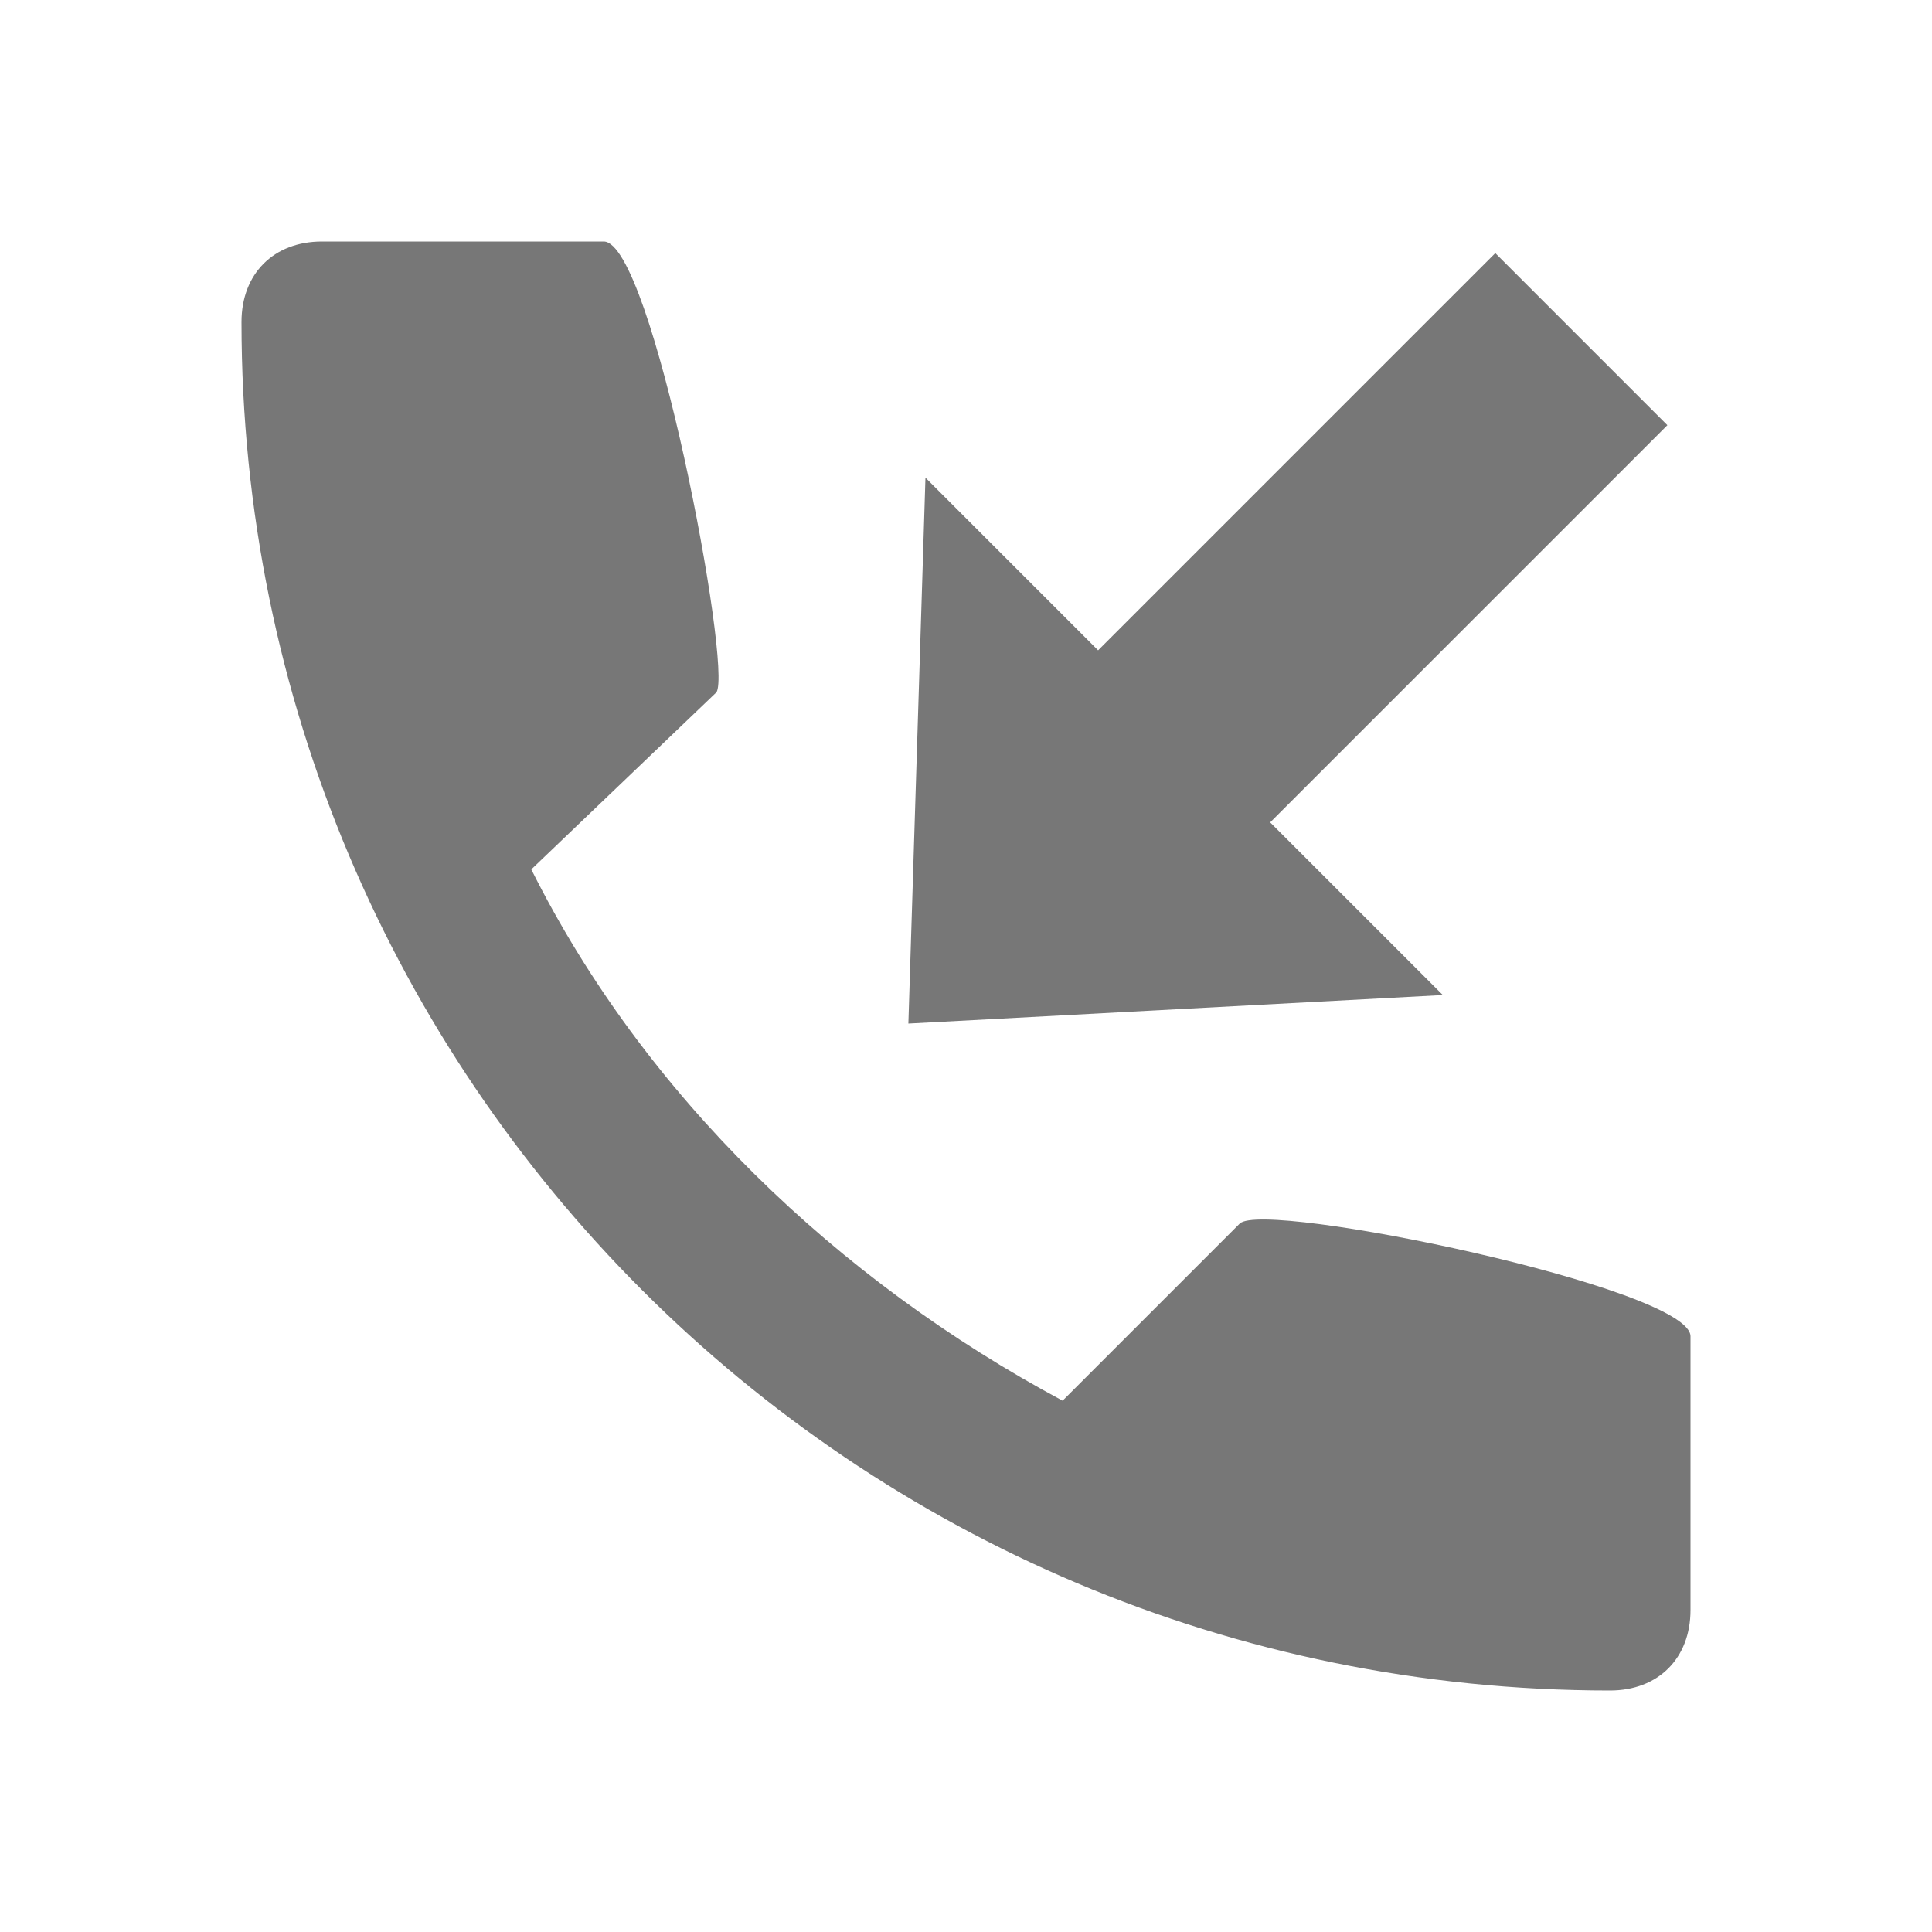
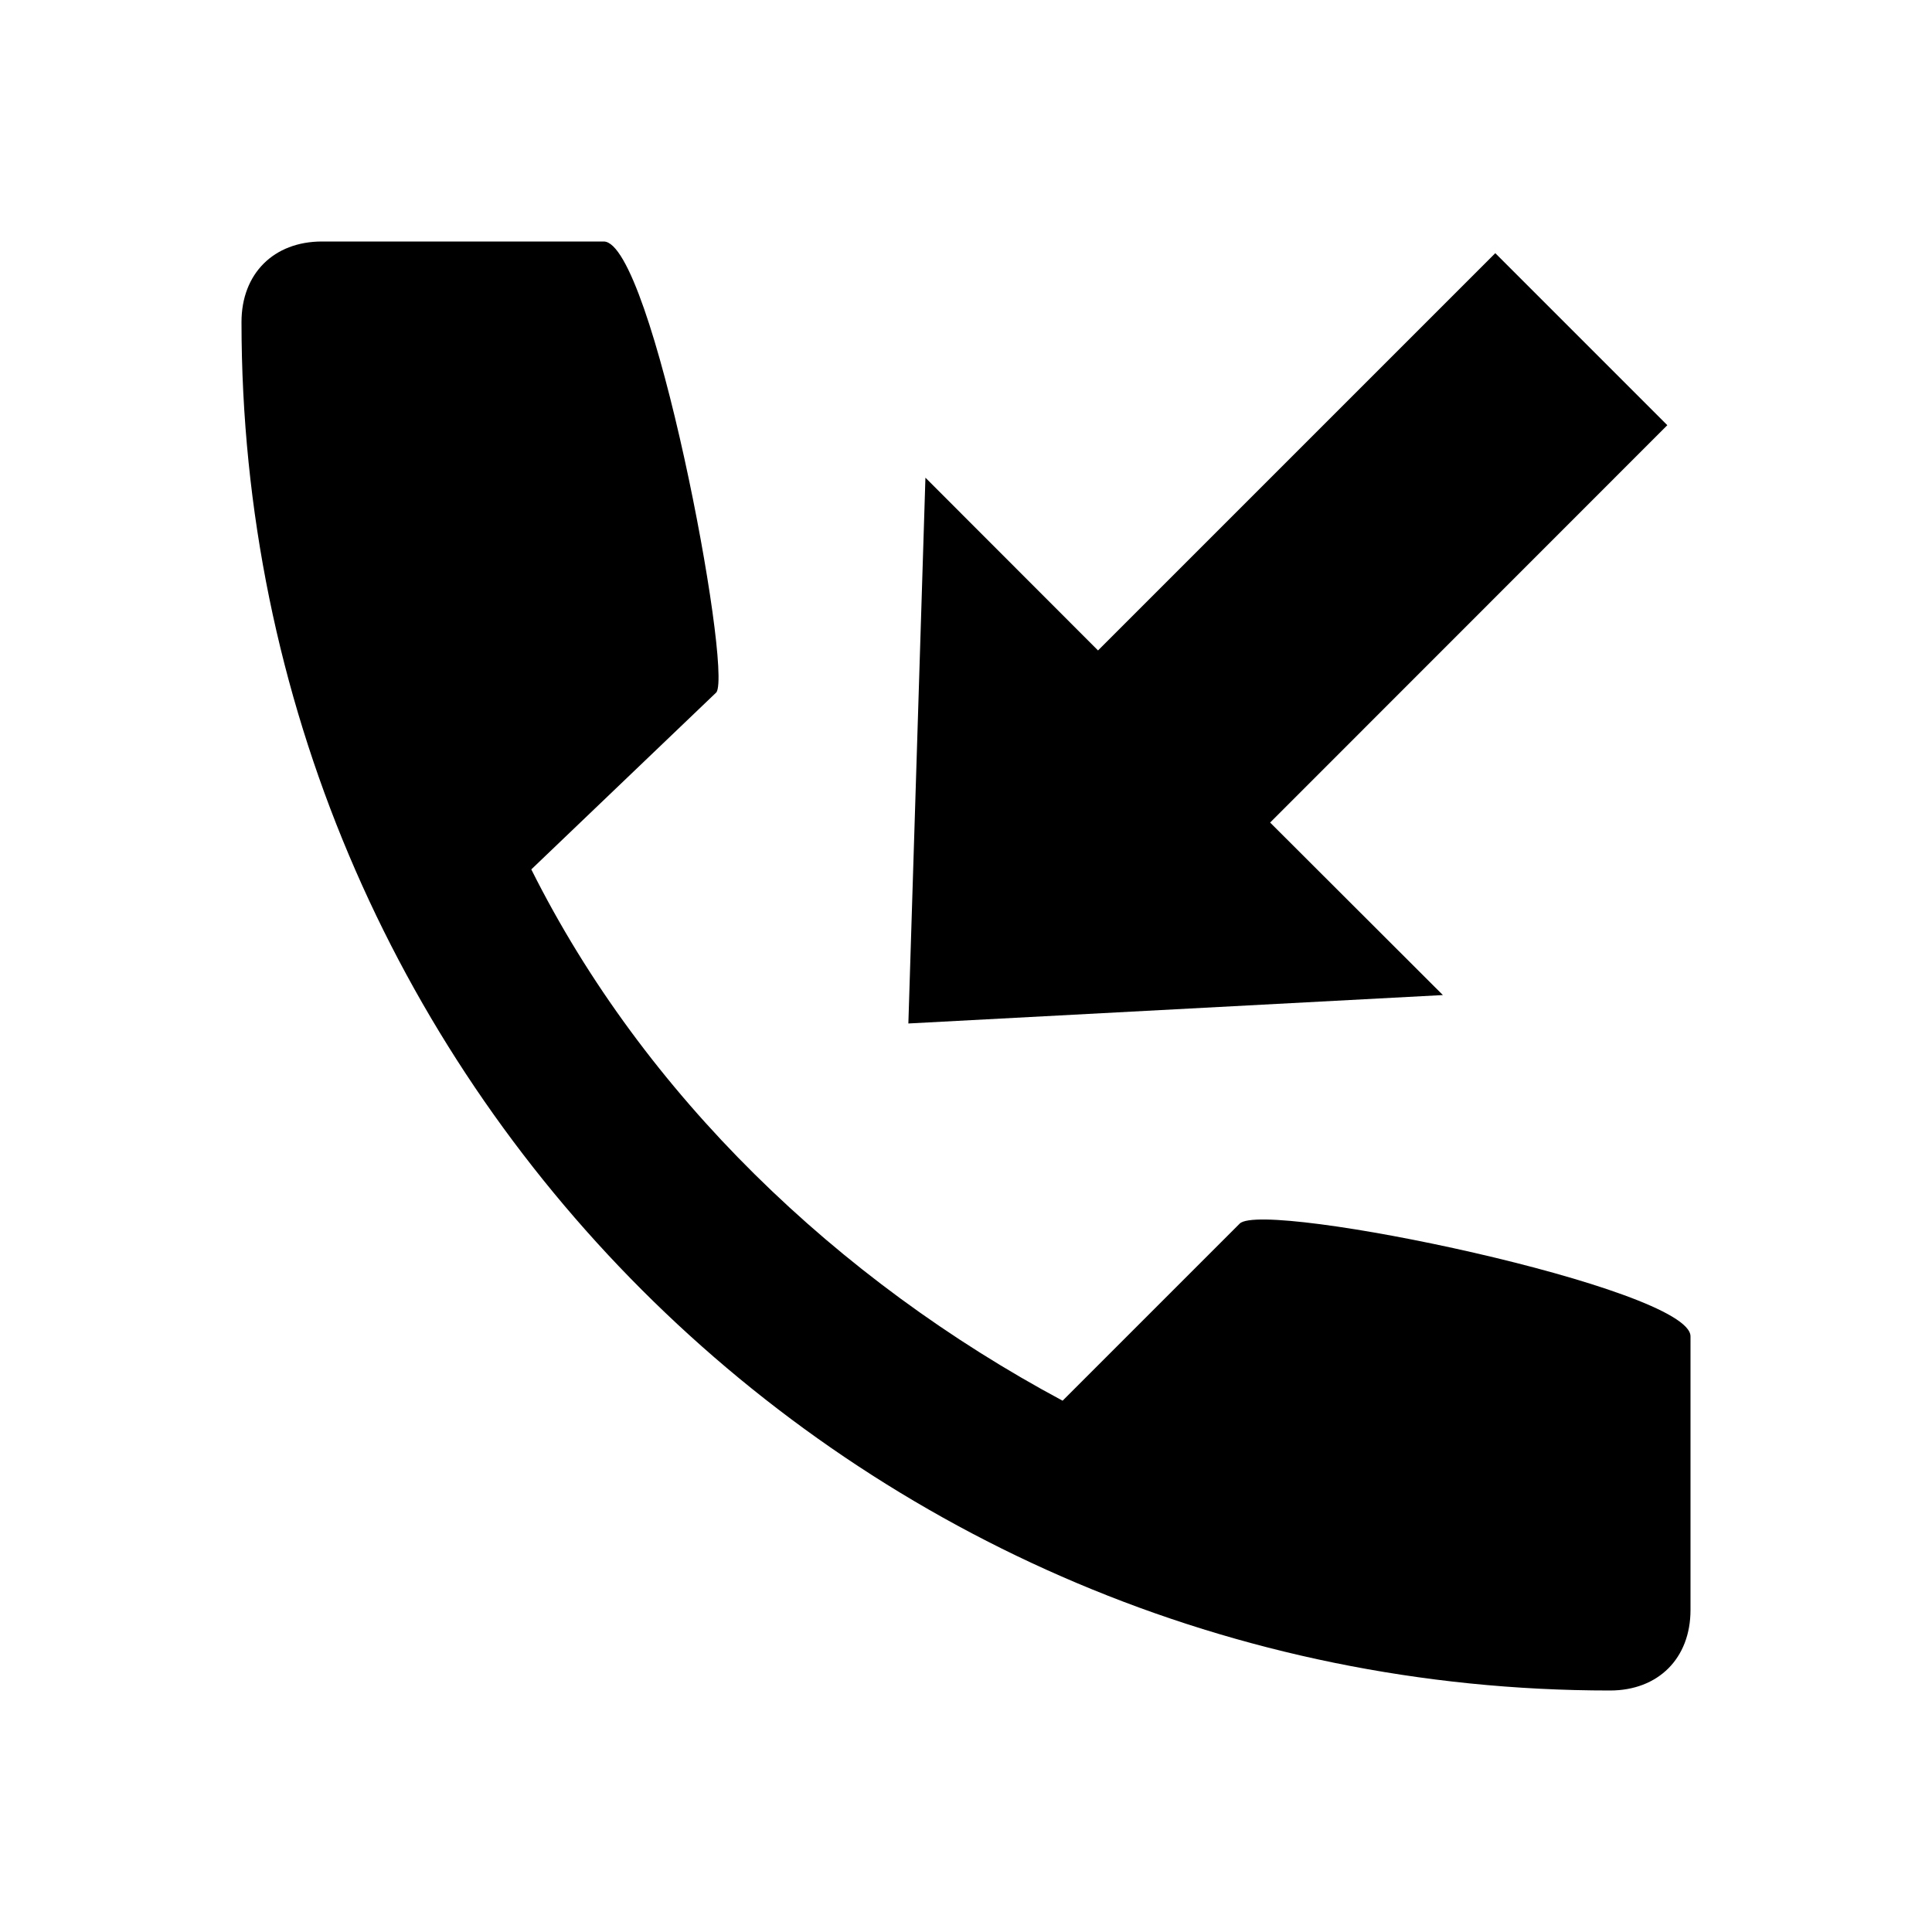
- <svg xmlns="http://www.w3.org/2000/svg" width="24px" height="24px" viewBox="0 0 24 24" version="1.1">
-   <defs />
-   <g id="Page-1" stroke="none" stroke-width="1" fill="none" fill-rule="evenodd">
-     <g id="incoming-phone-call" fill="#777777">
-       <g id="Group" transform="translate(3, 1)">
-         <g id="call-+-Rectangle-906-Copy-5" transform="translate(0, 2)">
-           <g id="call">
-             <path d="M10.2,14.4 L12.4,12.2 C12.7,11.9 18,13 18,13.6 L18,17 C18,17.6 17.6,18 17,18 C7.6,18 0,10.4 0,1 C0,0.4 0.4,0 1,0 L4.5,0 C5.1,0 6.1,5.3 5.9,5.6 L3.6,7.8 C5,10.6 7.4,12.9 10.2,14.4 Z" id="Shape" />
-           </g>
-         </g>
-         <polygon id="Shape" transform="translate(12.42855, 7.42855) rotate(-315) translate(-12.42855, -7.42855) " points="13.94 1.467 10.917 1.467 10.917 8.445 7.884 8.445 12.529 13.39 16.973 8.445 13.94 8.445" />
-       </g>
-     </g>
+ <svg xmlns="http://www.w3.org/2000/svg" viewBox="0 0 24 24">
+   <g fill-rule="evenodd">
+     <path d="M13.2 17.4l2.2-2.2c.3-.3 5.6.8 5.6 1.4V20c0 .6-.4 1-1 1-9.4 0-17-7.6-17-17 0-.6.4-1 1-1h3.5c.6 0 1.6 5.3 1.4 5.6l-2.3 2.2c1.4 2.8 3.8 5.1 6.6 6.6z" />
+     <path d="M20.712 5.282l-2.137-2.137L13.64 8.08l-2.144-2.146-.212 6.78 6.64-.353-2.146-2.143" />
  </g>
</svg>
